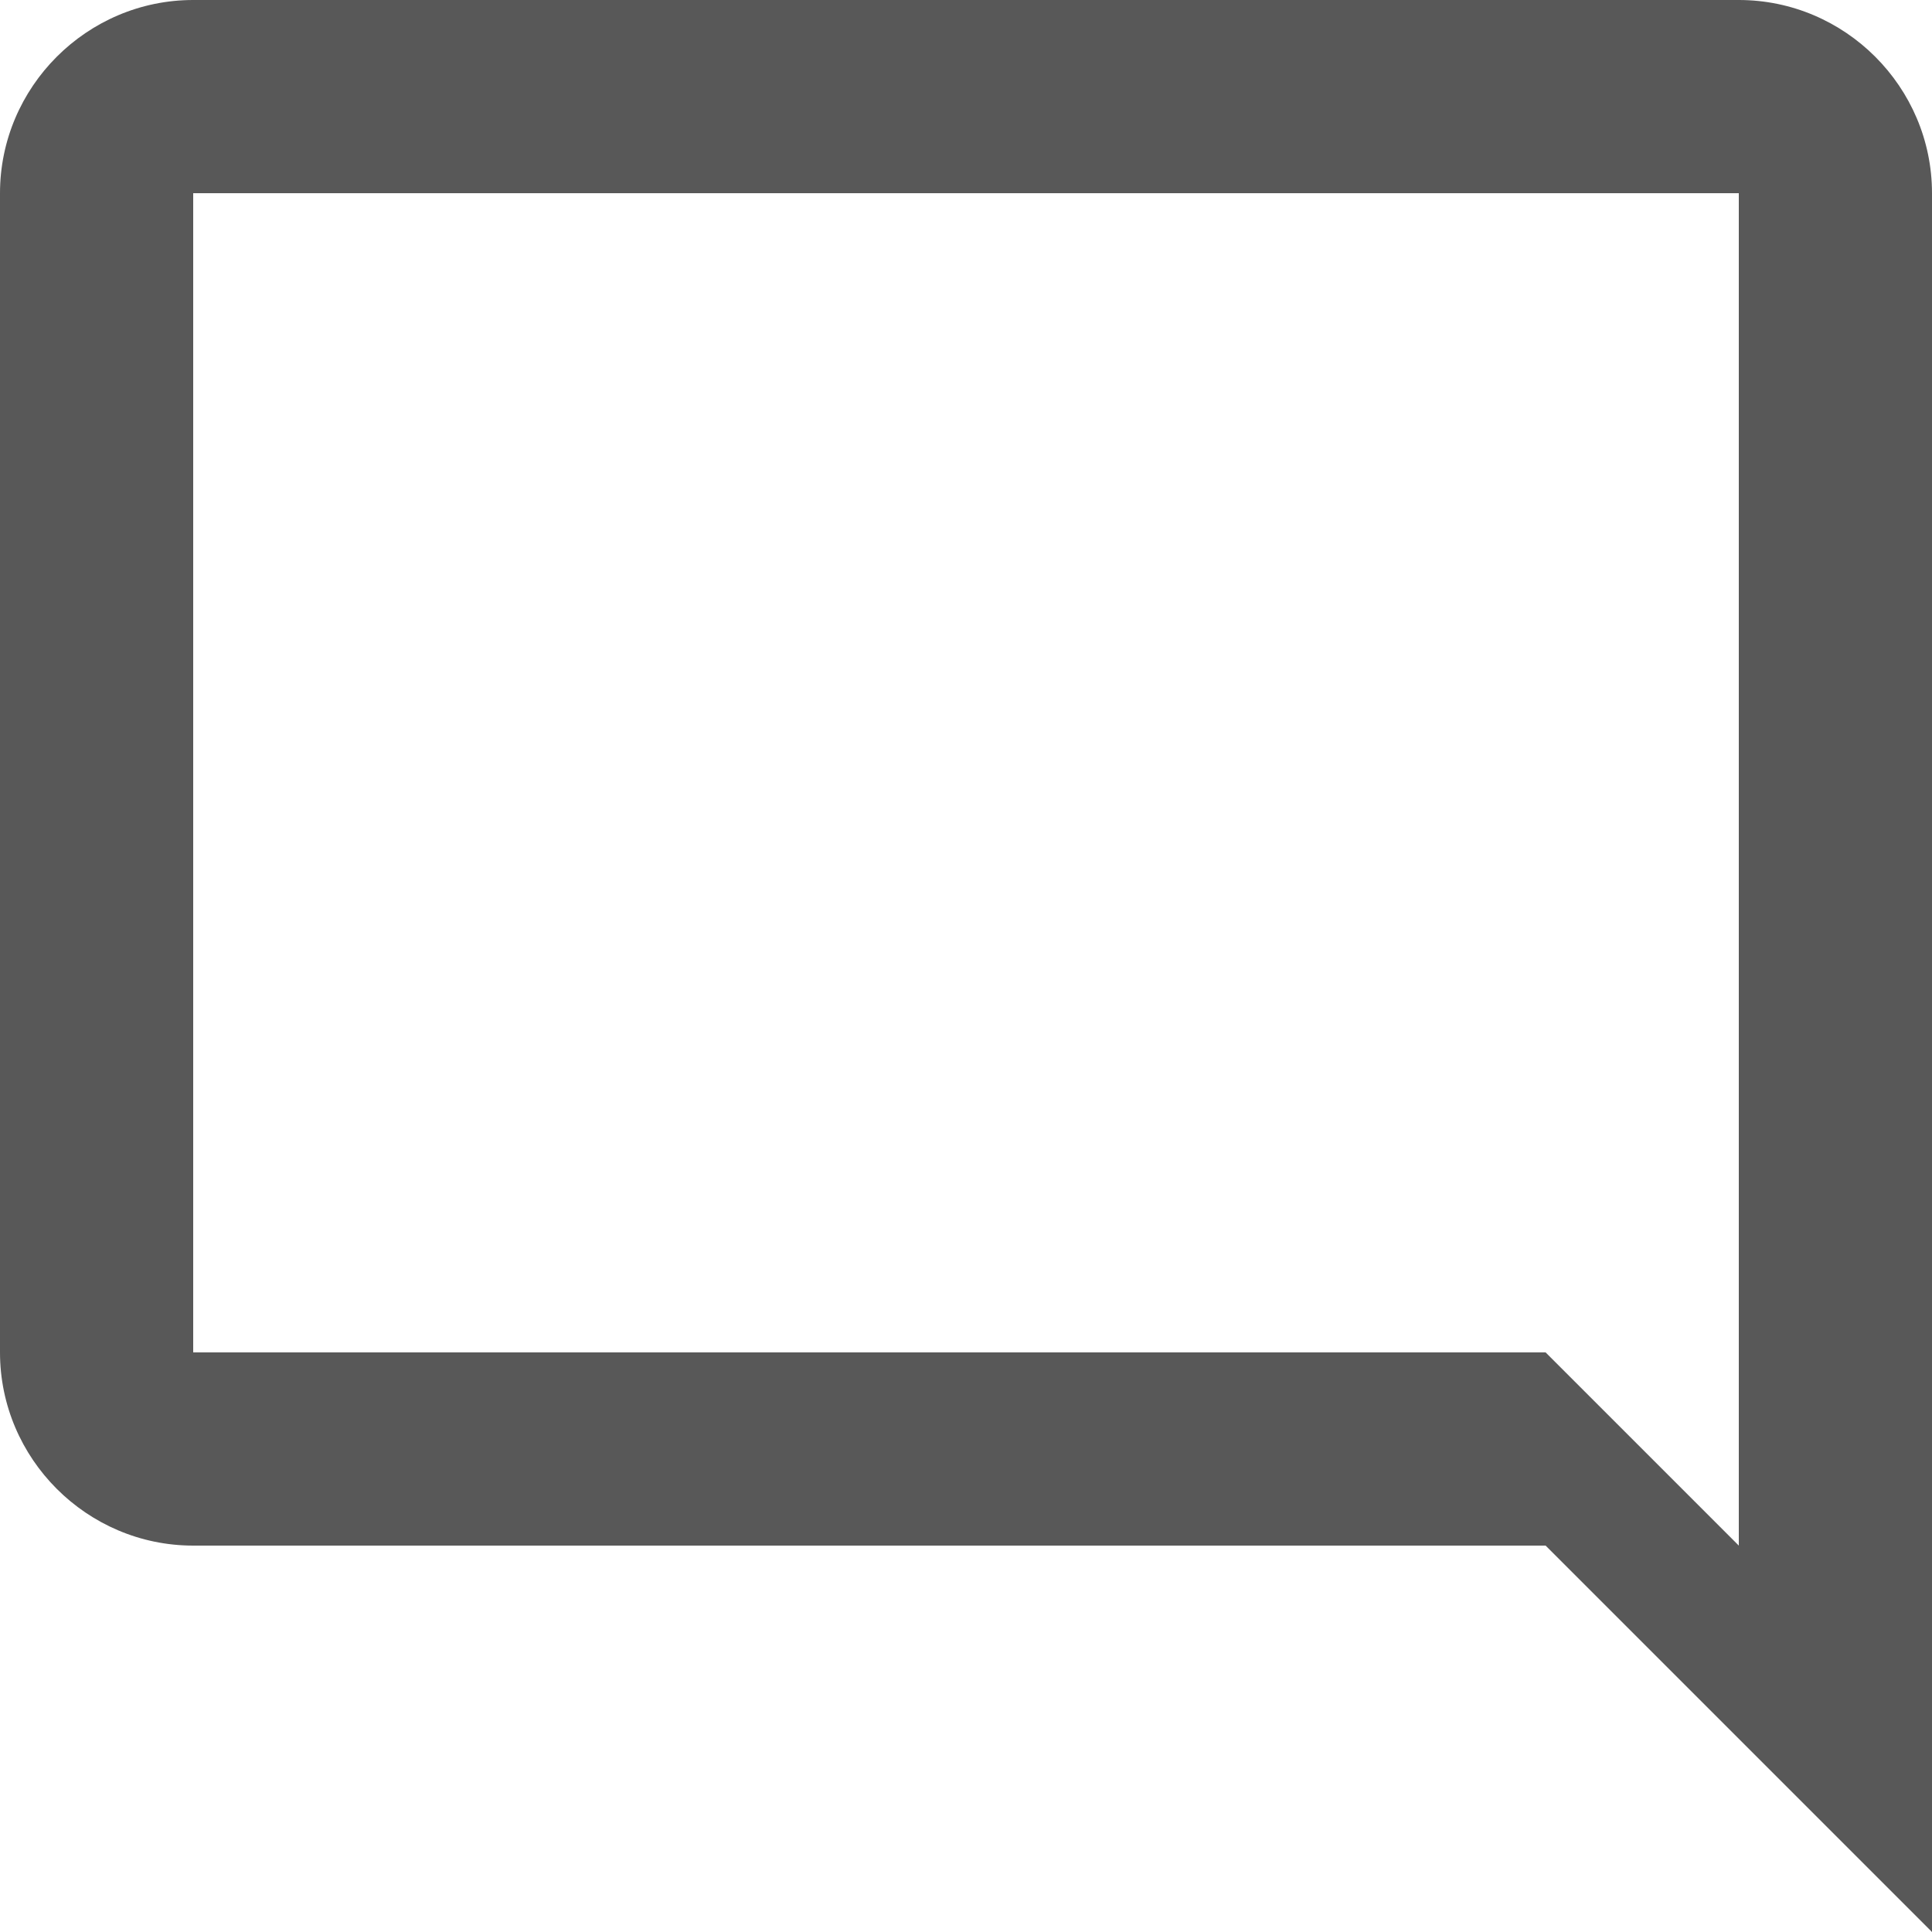
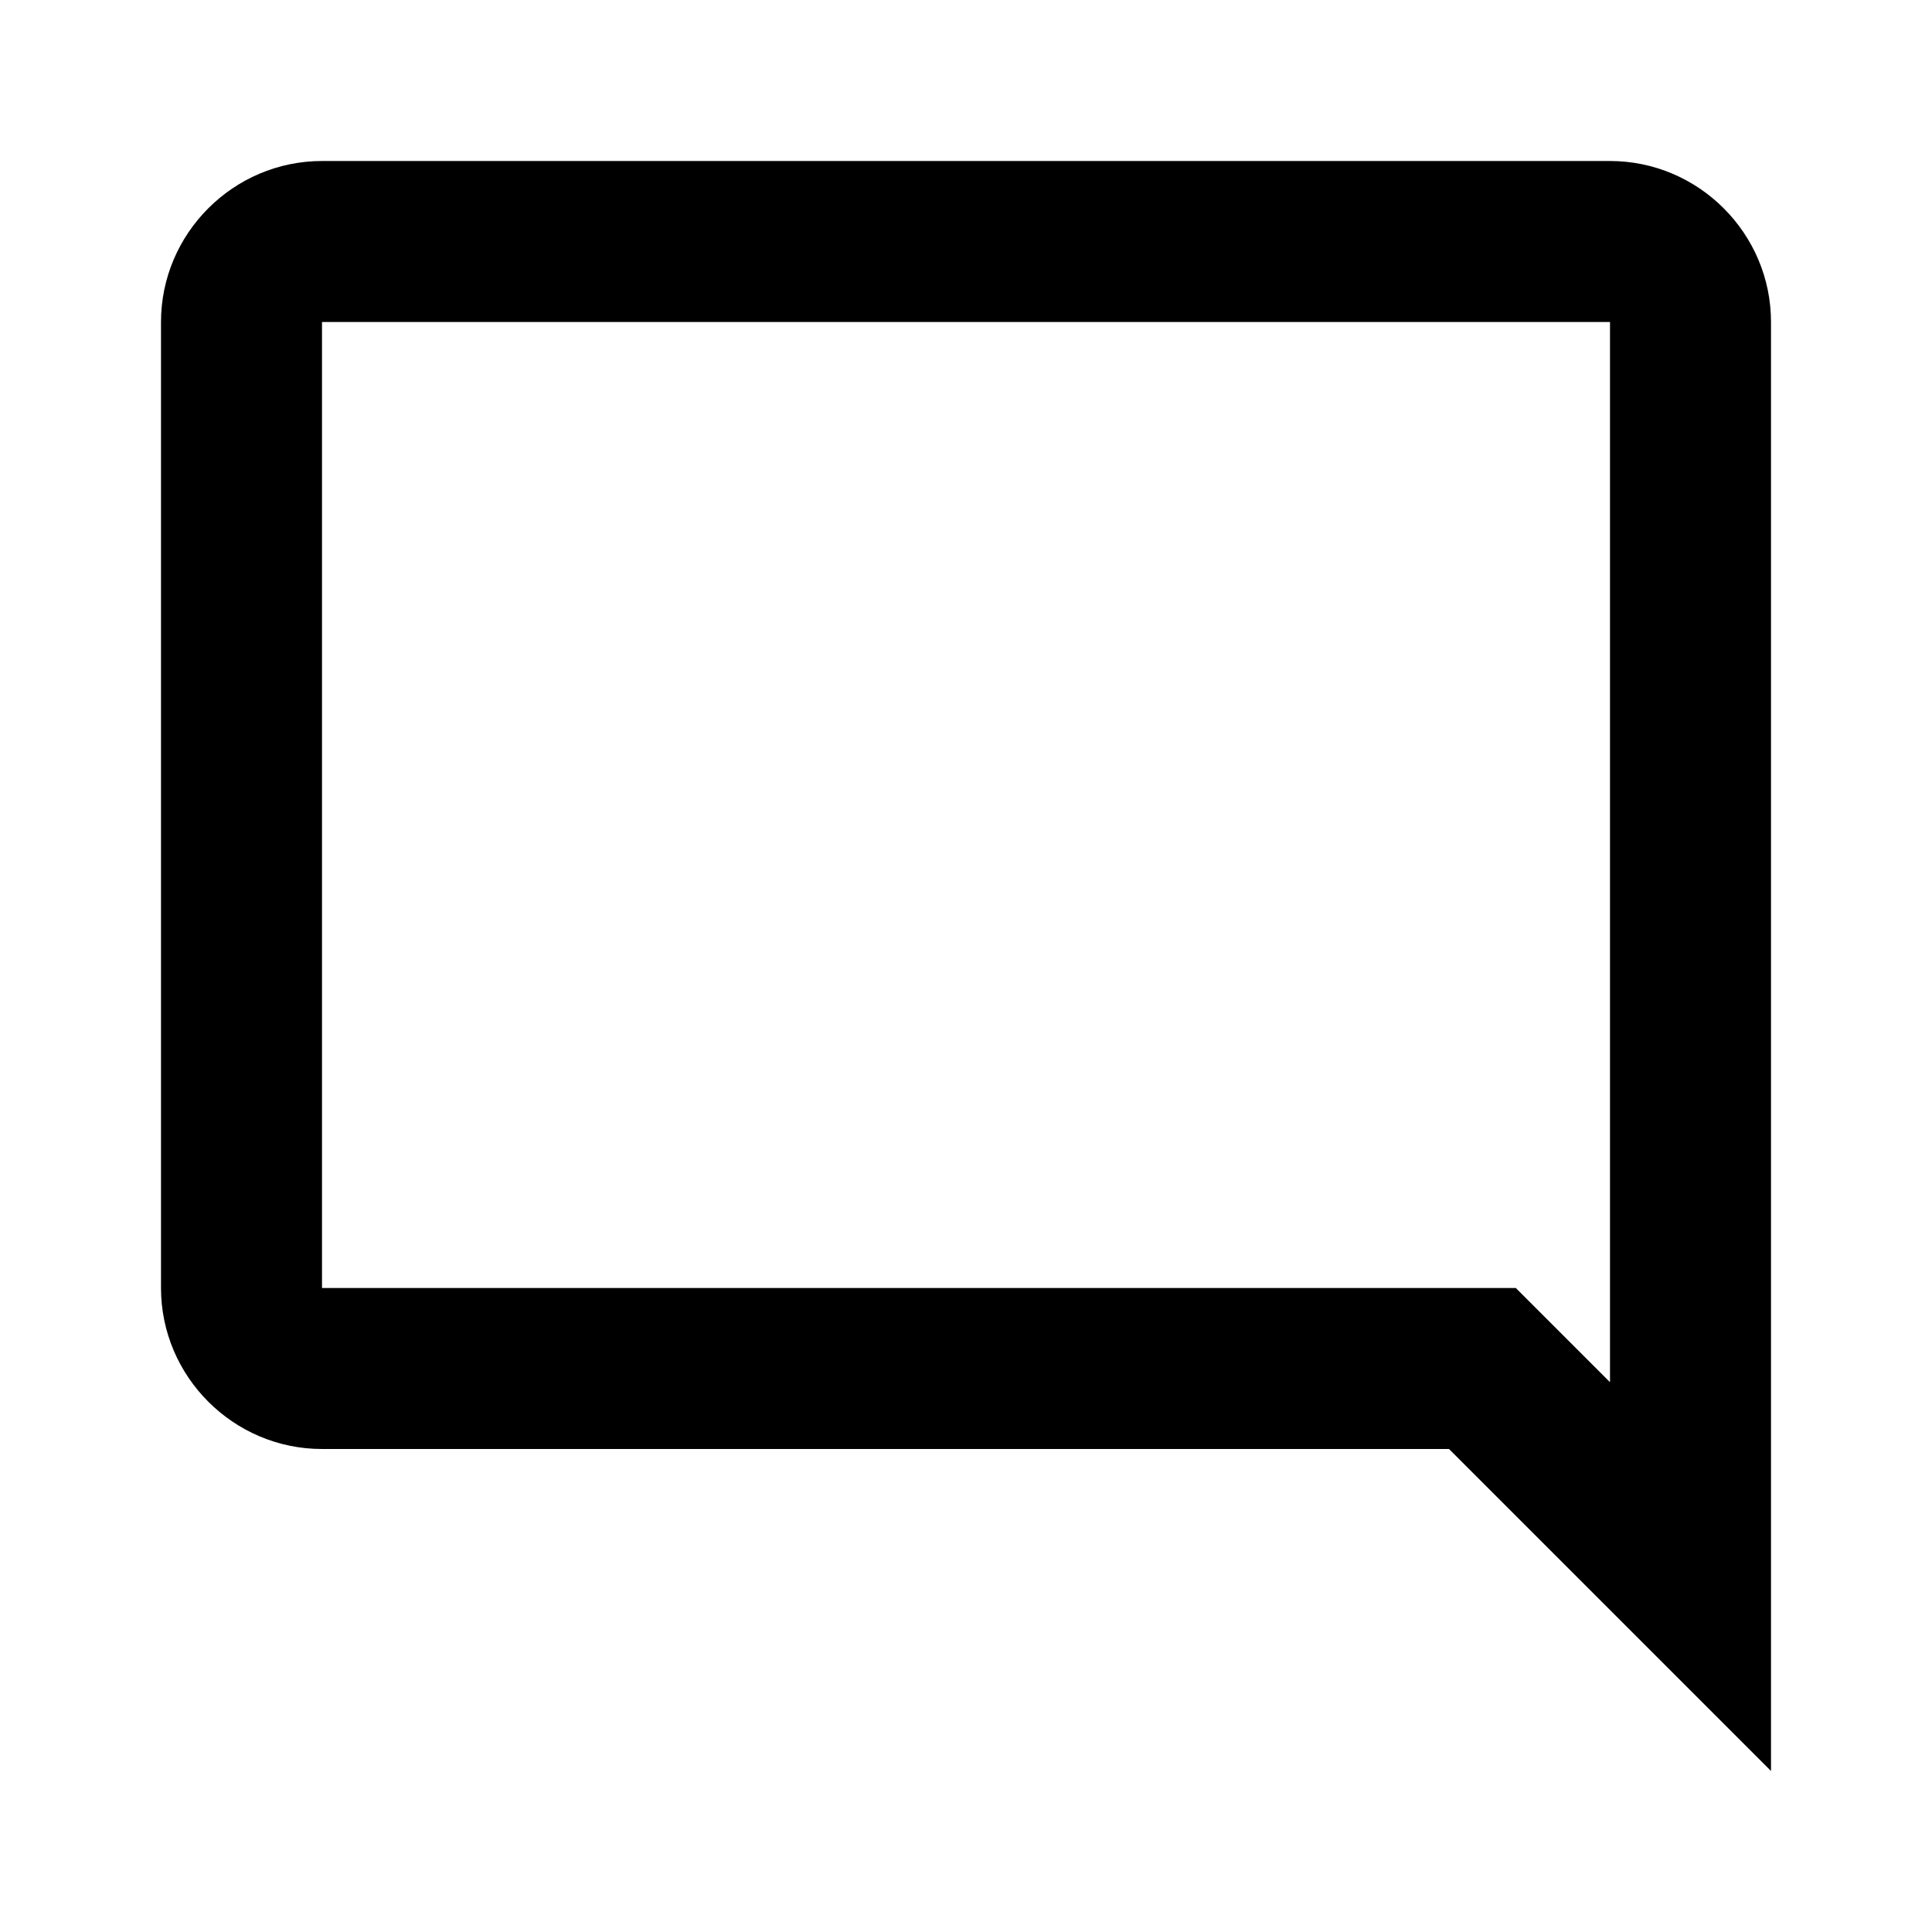
- <svg xmlns="http://www.w3.org/2000/svg" width="20" height="20" viewBox="0 0 20 20" fill="none">
-   <path d="M2 0H18C19.1 0 20 0.9 20 2V20L16 16H2C0.9 16 0 15.1 0 14V2C0 0.9 0.9 0 2 0ZM2 14H16L18 16V2H2V14Z" fill="#585858" />
+ <svg xmlns="http://www.w3.org/2000/svg" width="24" height="24" viewBox="0 0 24 24" fill="none">
+   <g id="mode_comment">
+     <path id="Vector" d="M20 17.17L18.83 16H4V4H20V17.17ZM20 2H4C2.9 2 2 2.9 2 4V16C2 17.1 2.9 18 4 18H18L22 22V4C22 2.9 21.1 2 20 2Z" fill="currentcolor" />
+   </g>
</svg>
